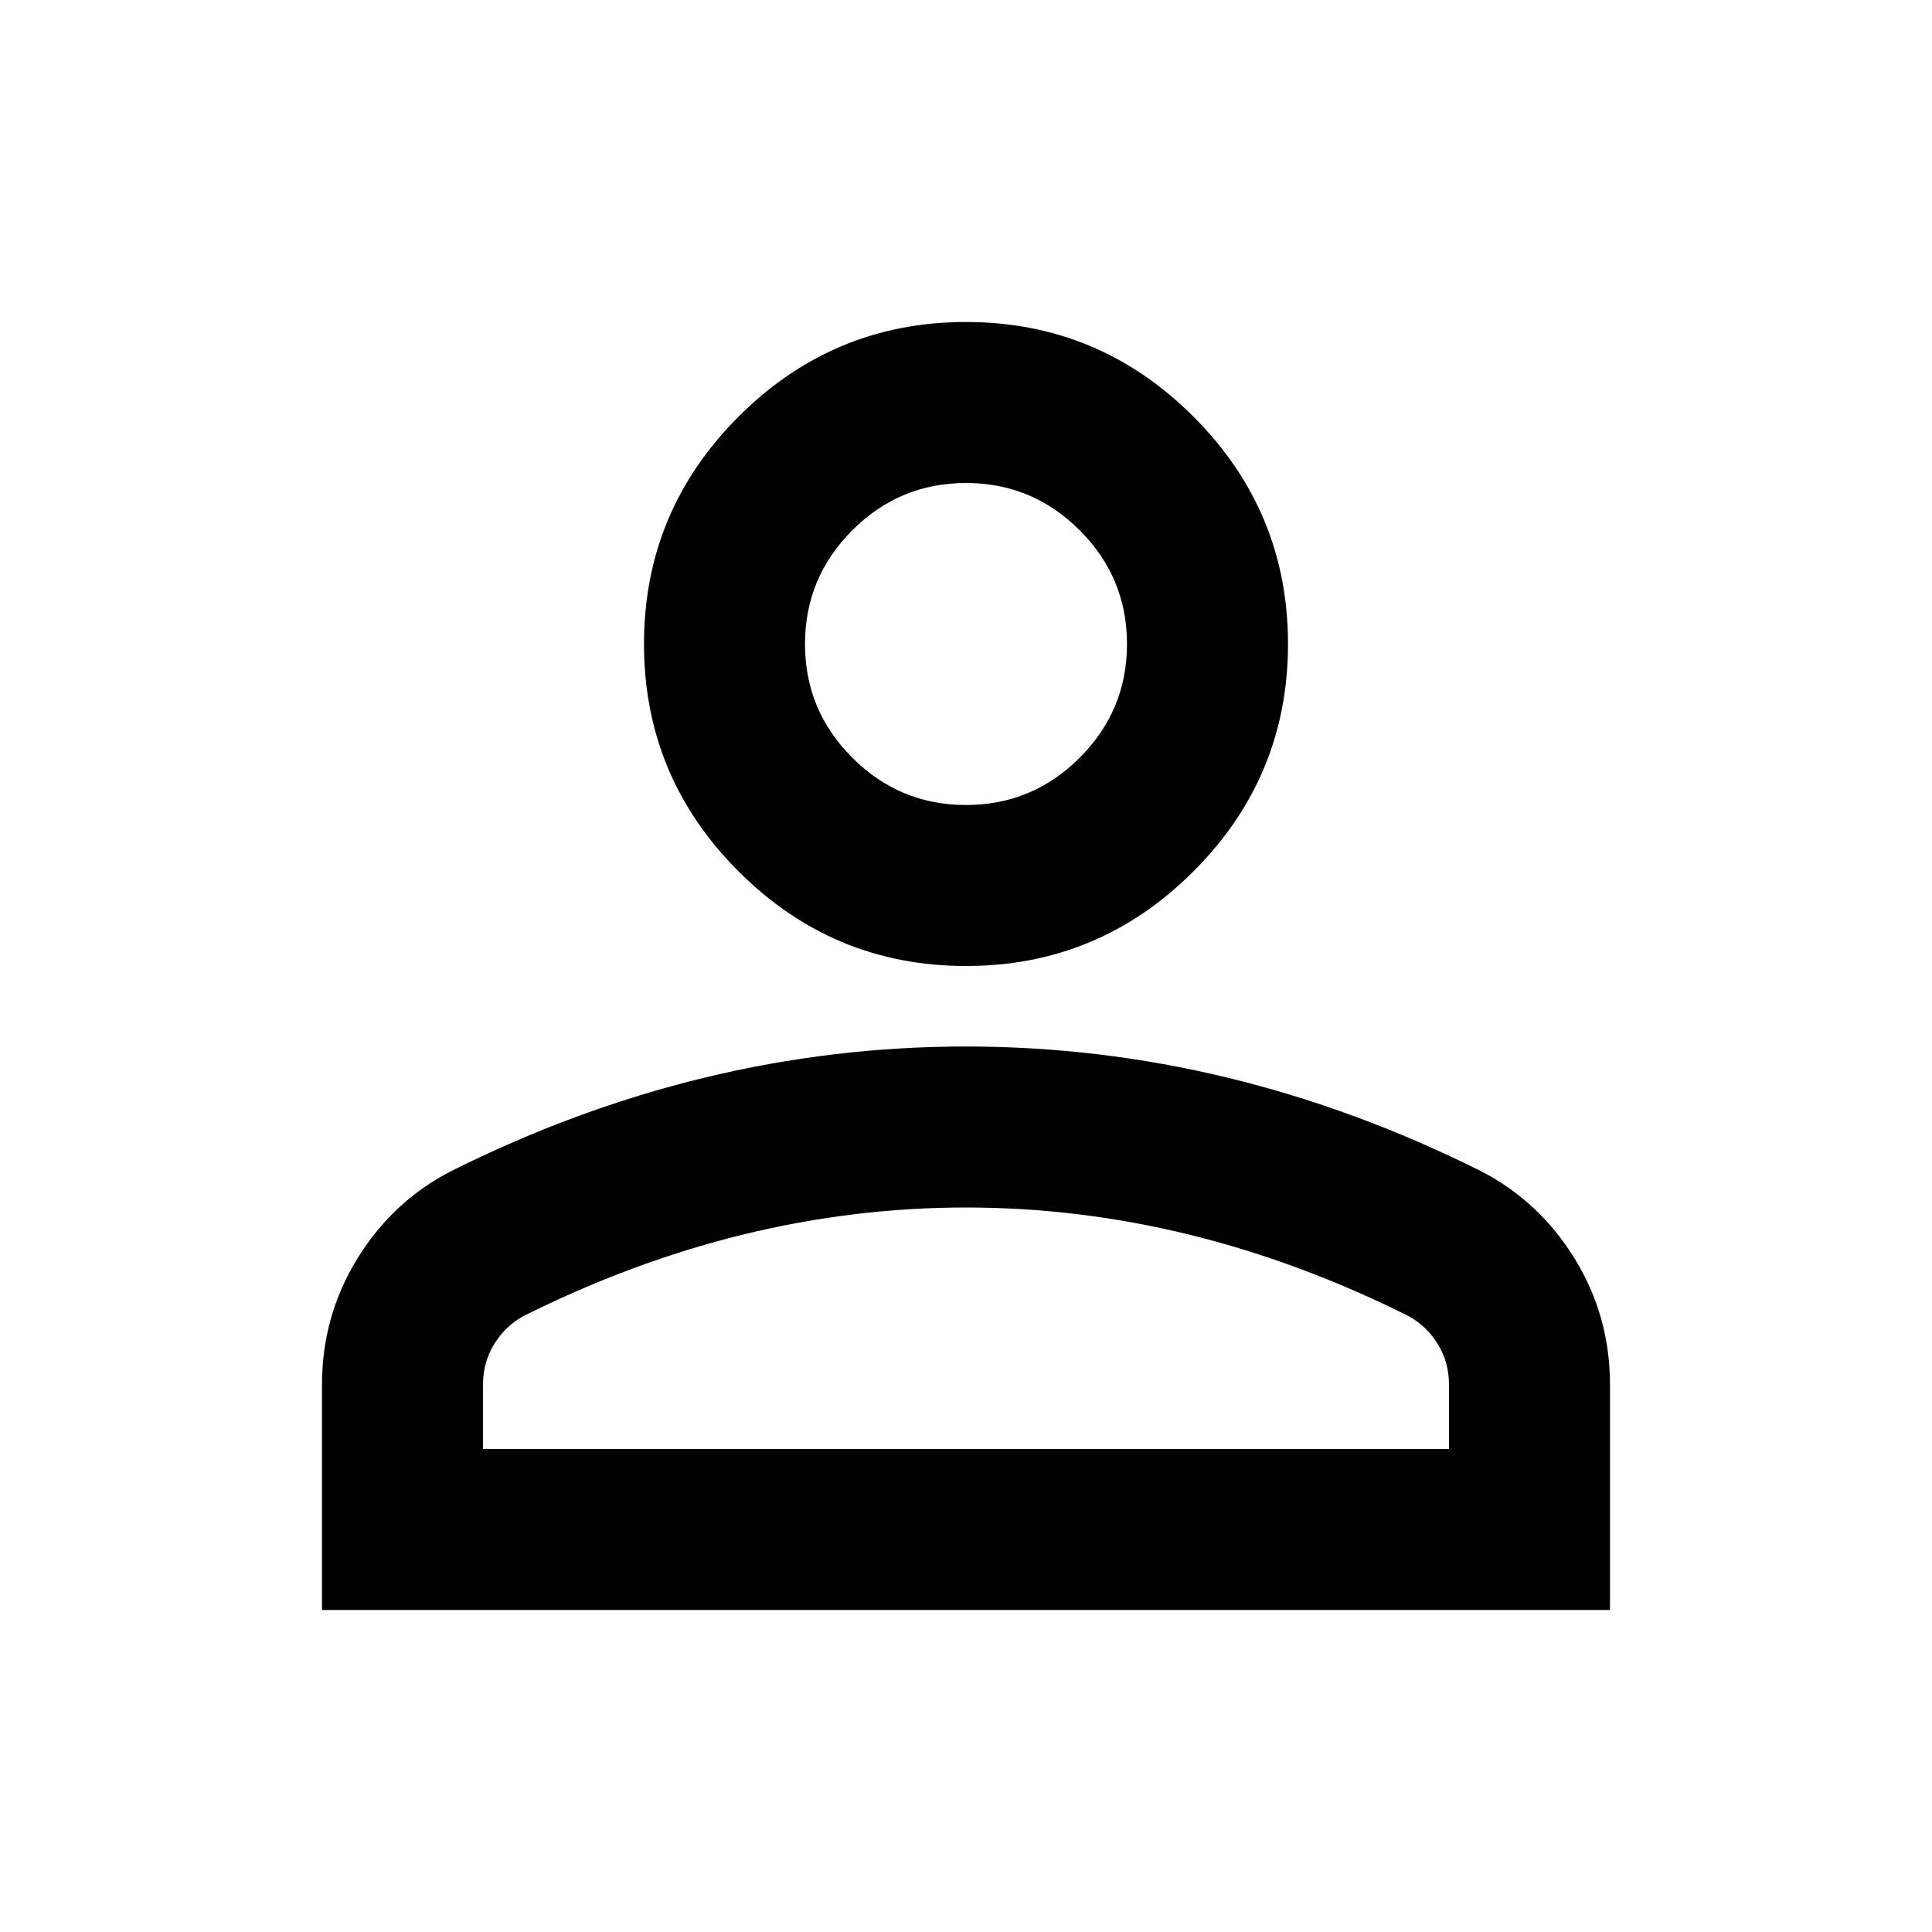
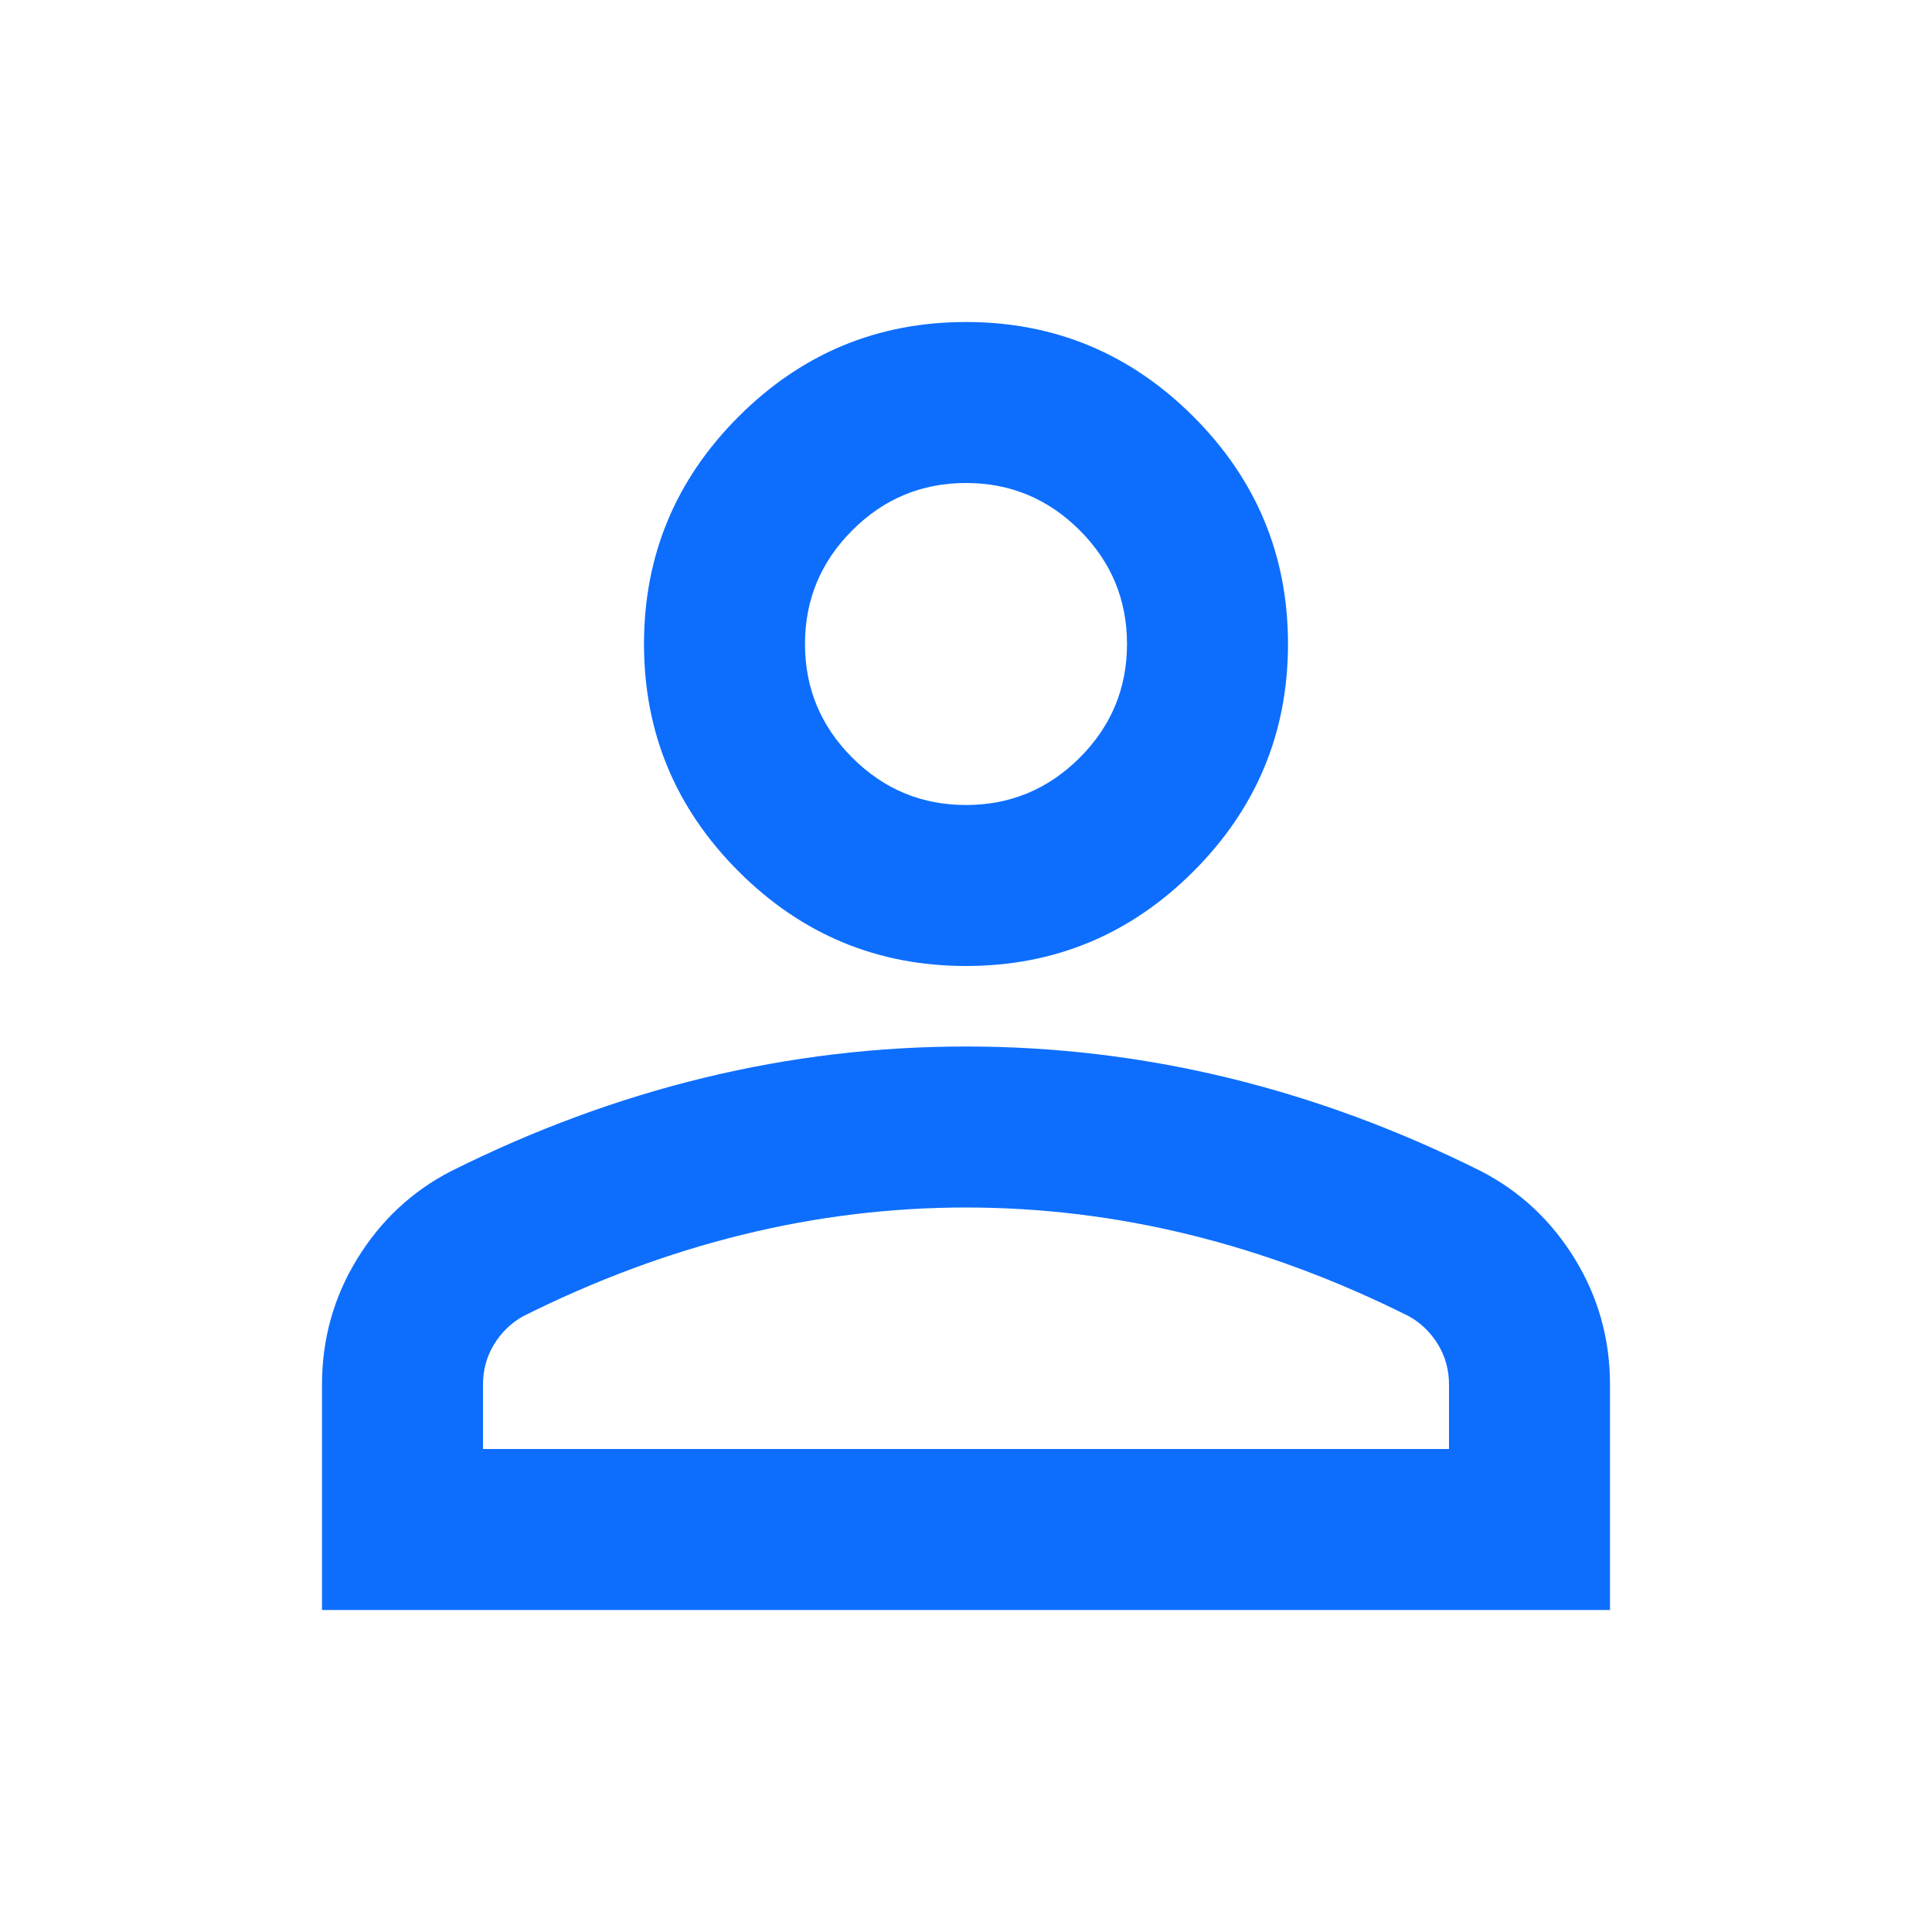
- <svg xmlns="http://www.w3.org/2000/svg" height="24px" viewBox="0 -960 960 960" width="24px" fill="#000000">
+ <svg xmlns="http://www.w3.org/2000/svg" height="24px" viewBox="0 -960 960 960" width="24px" fill="#0d6efd">
  <path d="M367-527q-47-47-47-113t47-113q47-47 113-47t113 47q47 47 47 113t-47 113q-47 47-113 47t-113-47ZM160-160v-112q0-34 17.5-62.5T224-378q62-31 126-46.5T480-440q66 0 130 15.5T736-378q29 15 46.5 43.5T800-272v112H160Zm80-80h480v-32q0-11-5.5-20T700-306q-54-27-109-40.5T480-360q-56 0-111 13.5T260-306q-9 5-14.5 14t-5.5 20v32Zm296.5-343.5Q560-607 560-640t-23.5-56.5Q513-720 480-720t-56.5 23.5Q400-673 400-640t23.5 56.5Q447-560 480-560t56.5-23.5ZM480-640Zm0 400Z" />
</svg>
